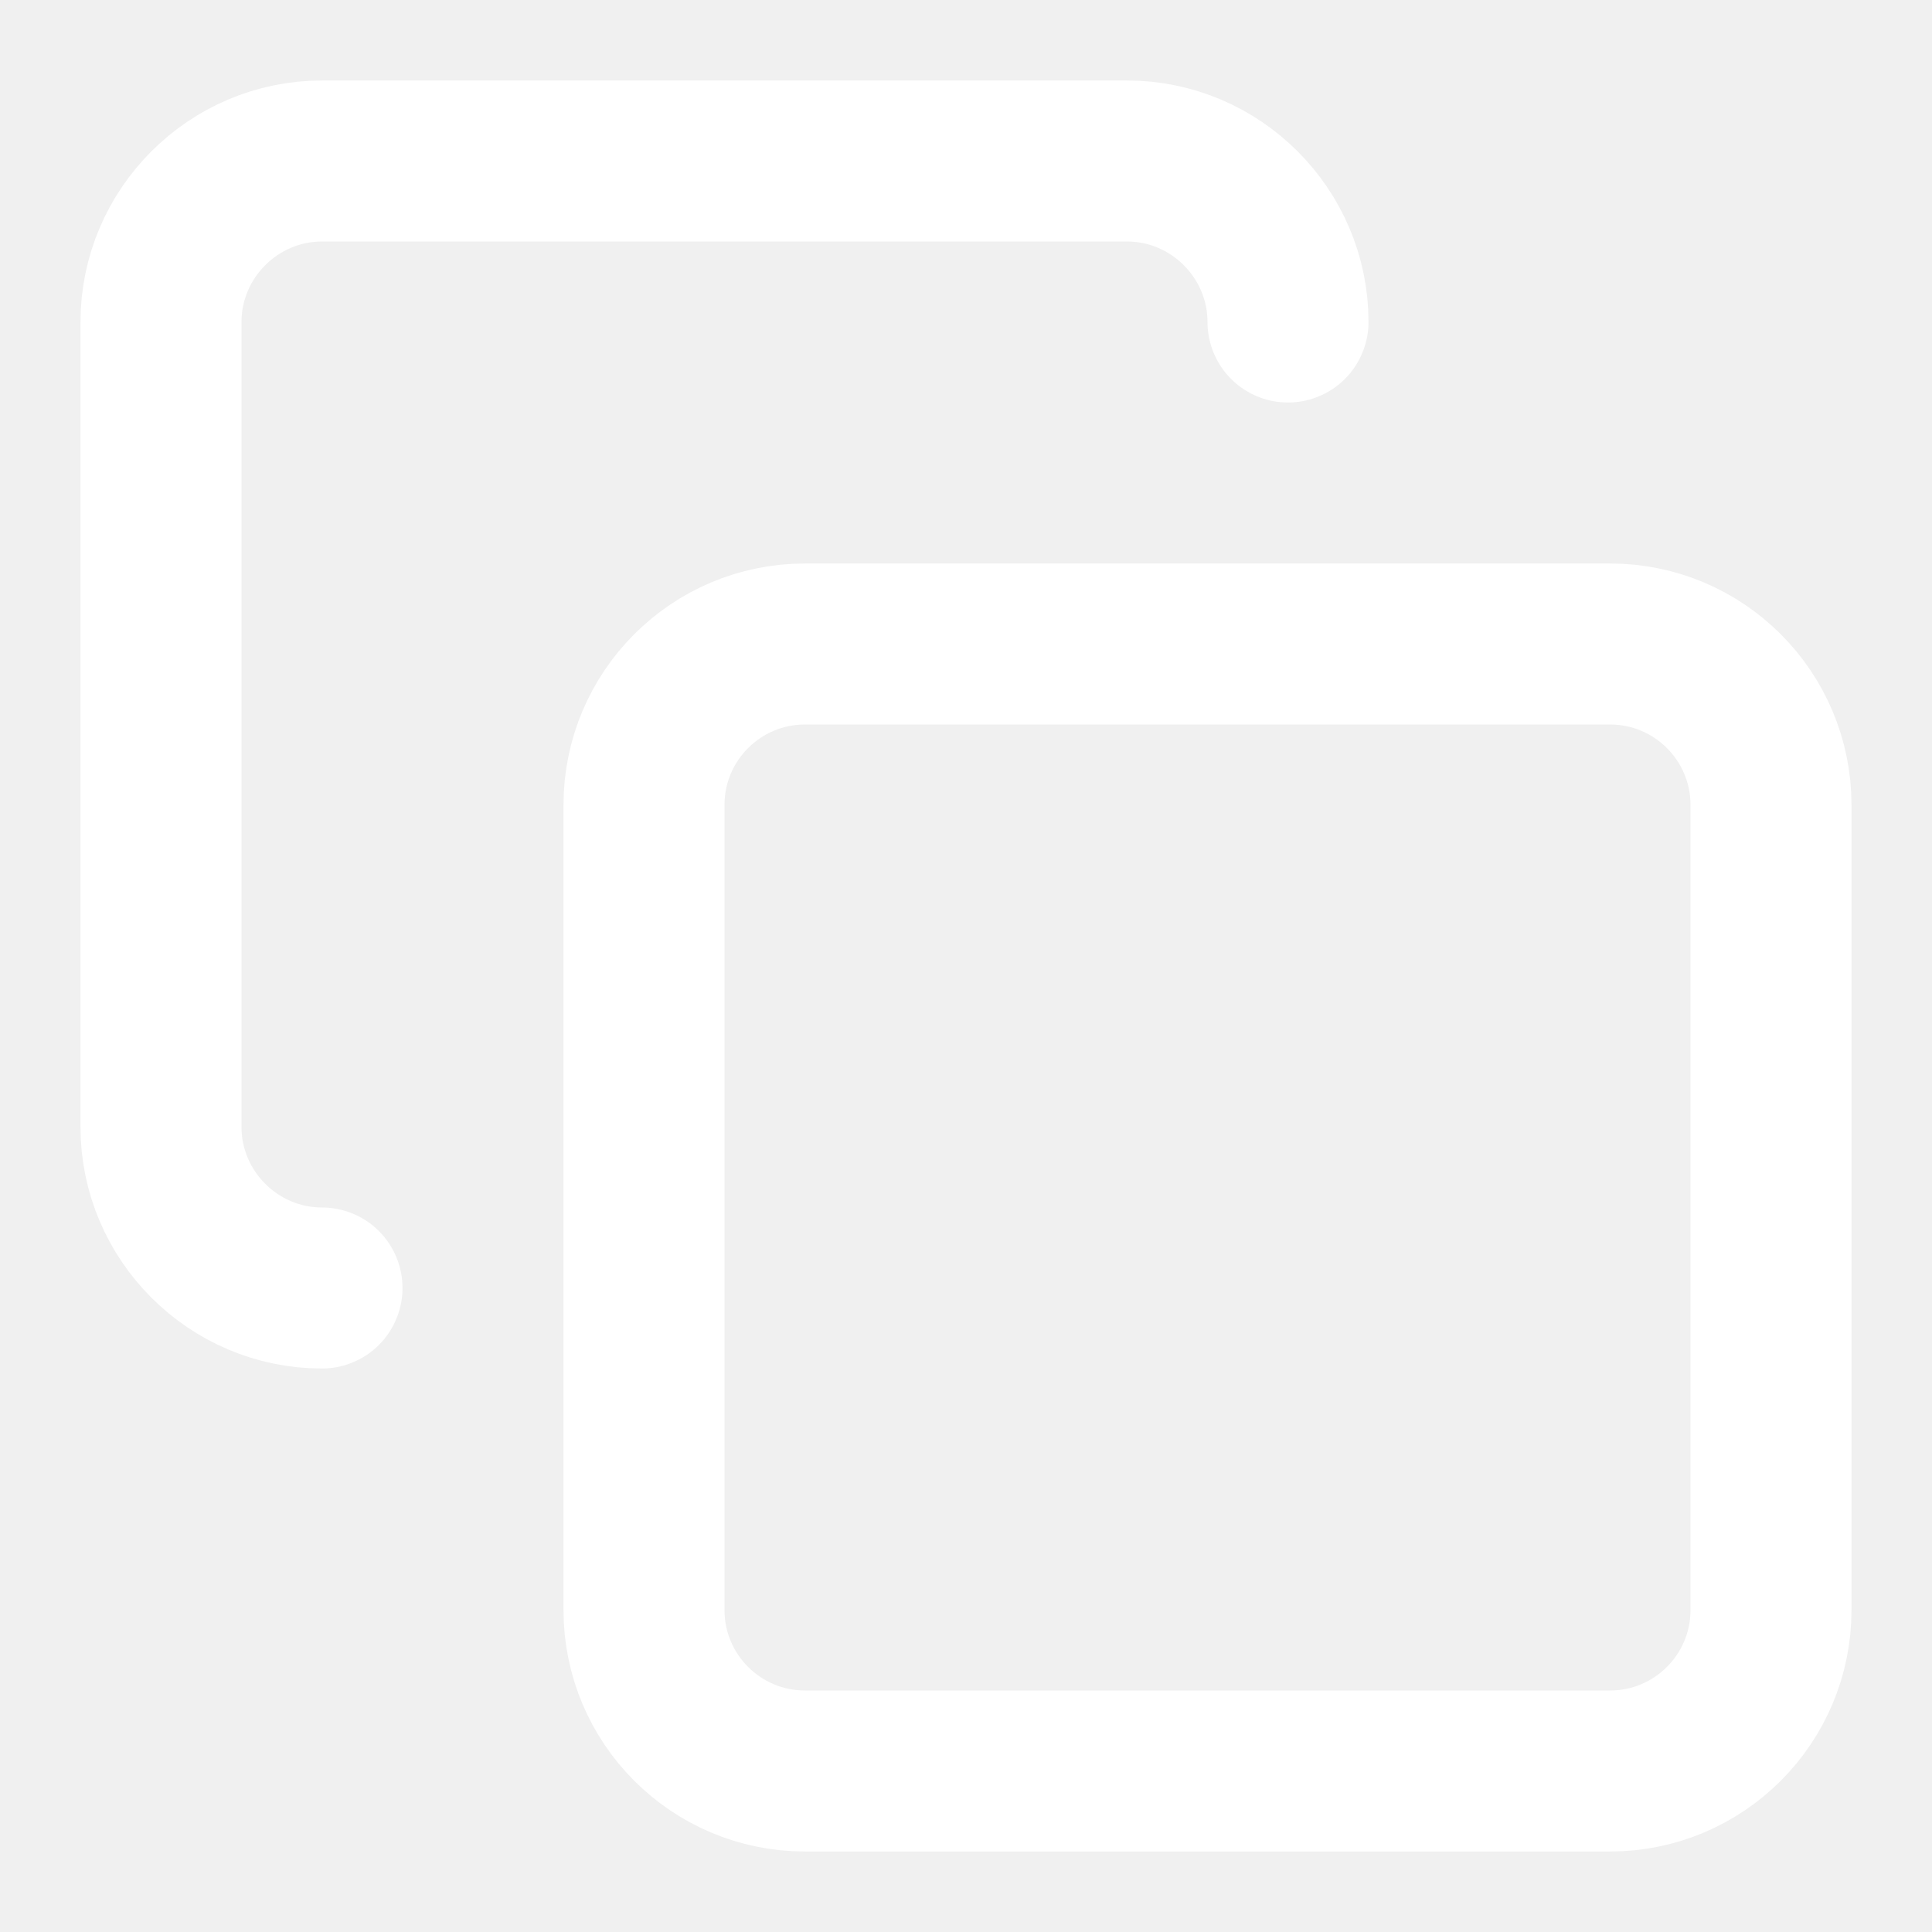
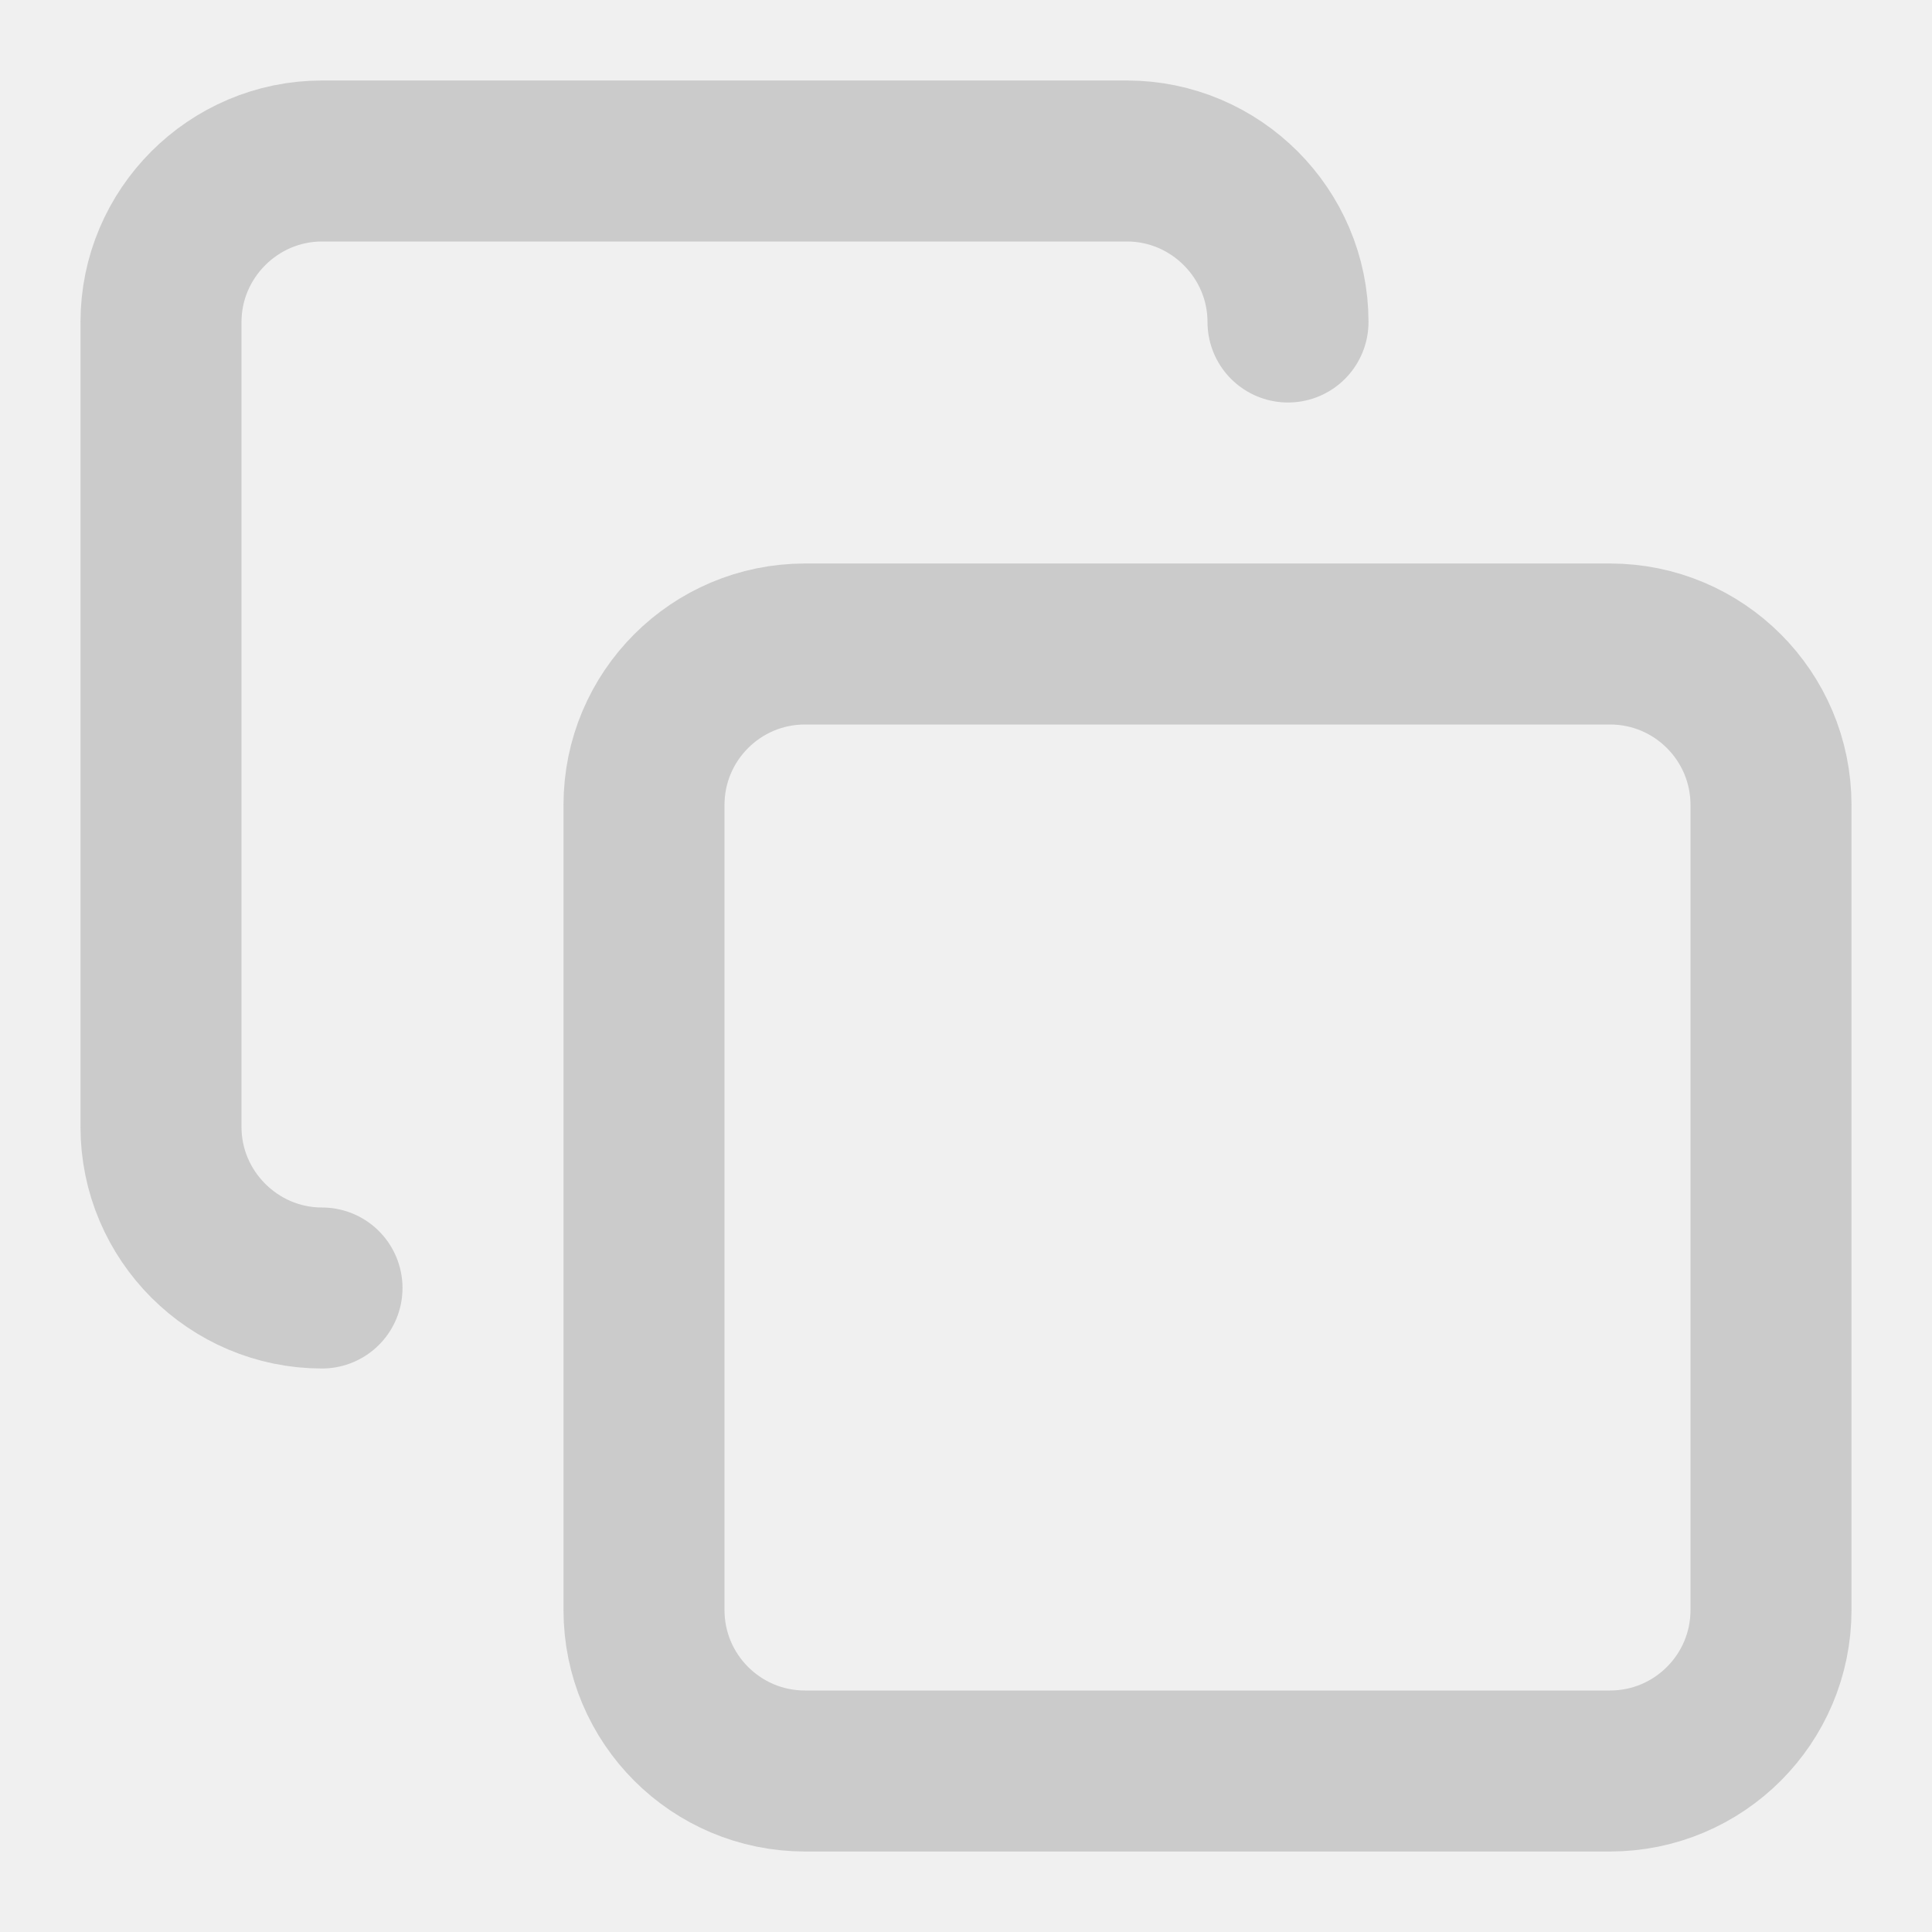
- <svg xmlns="http://www.w3.org/2000/svg" width="24" height="24" viewBox="0 0 24 24" fill="none" stroke="white" stroke-width="2" stroke-linecap="round" stroke-linejoin="round" class="lucide lucide-copy">
+ <svg xmlns="http://www.w3.org/2000/svg" width="24" height="24" viewBox="0 0 24 24" fill="none" stroke="#cbcbcb" stroke-width="2" stroke-linecap="round" stroke-linejoin="round" class="lucide lucide-copy">
  <rect width="14" height="14" x="8" y="8" rx="2" ry="2" />
  <path d="M4 16c-1.1 0-2-.9-2-2V4c0-1.1.9-2 2-2h10c1.1 0 2 .9 2 2" />
</svg>
